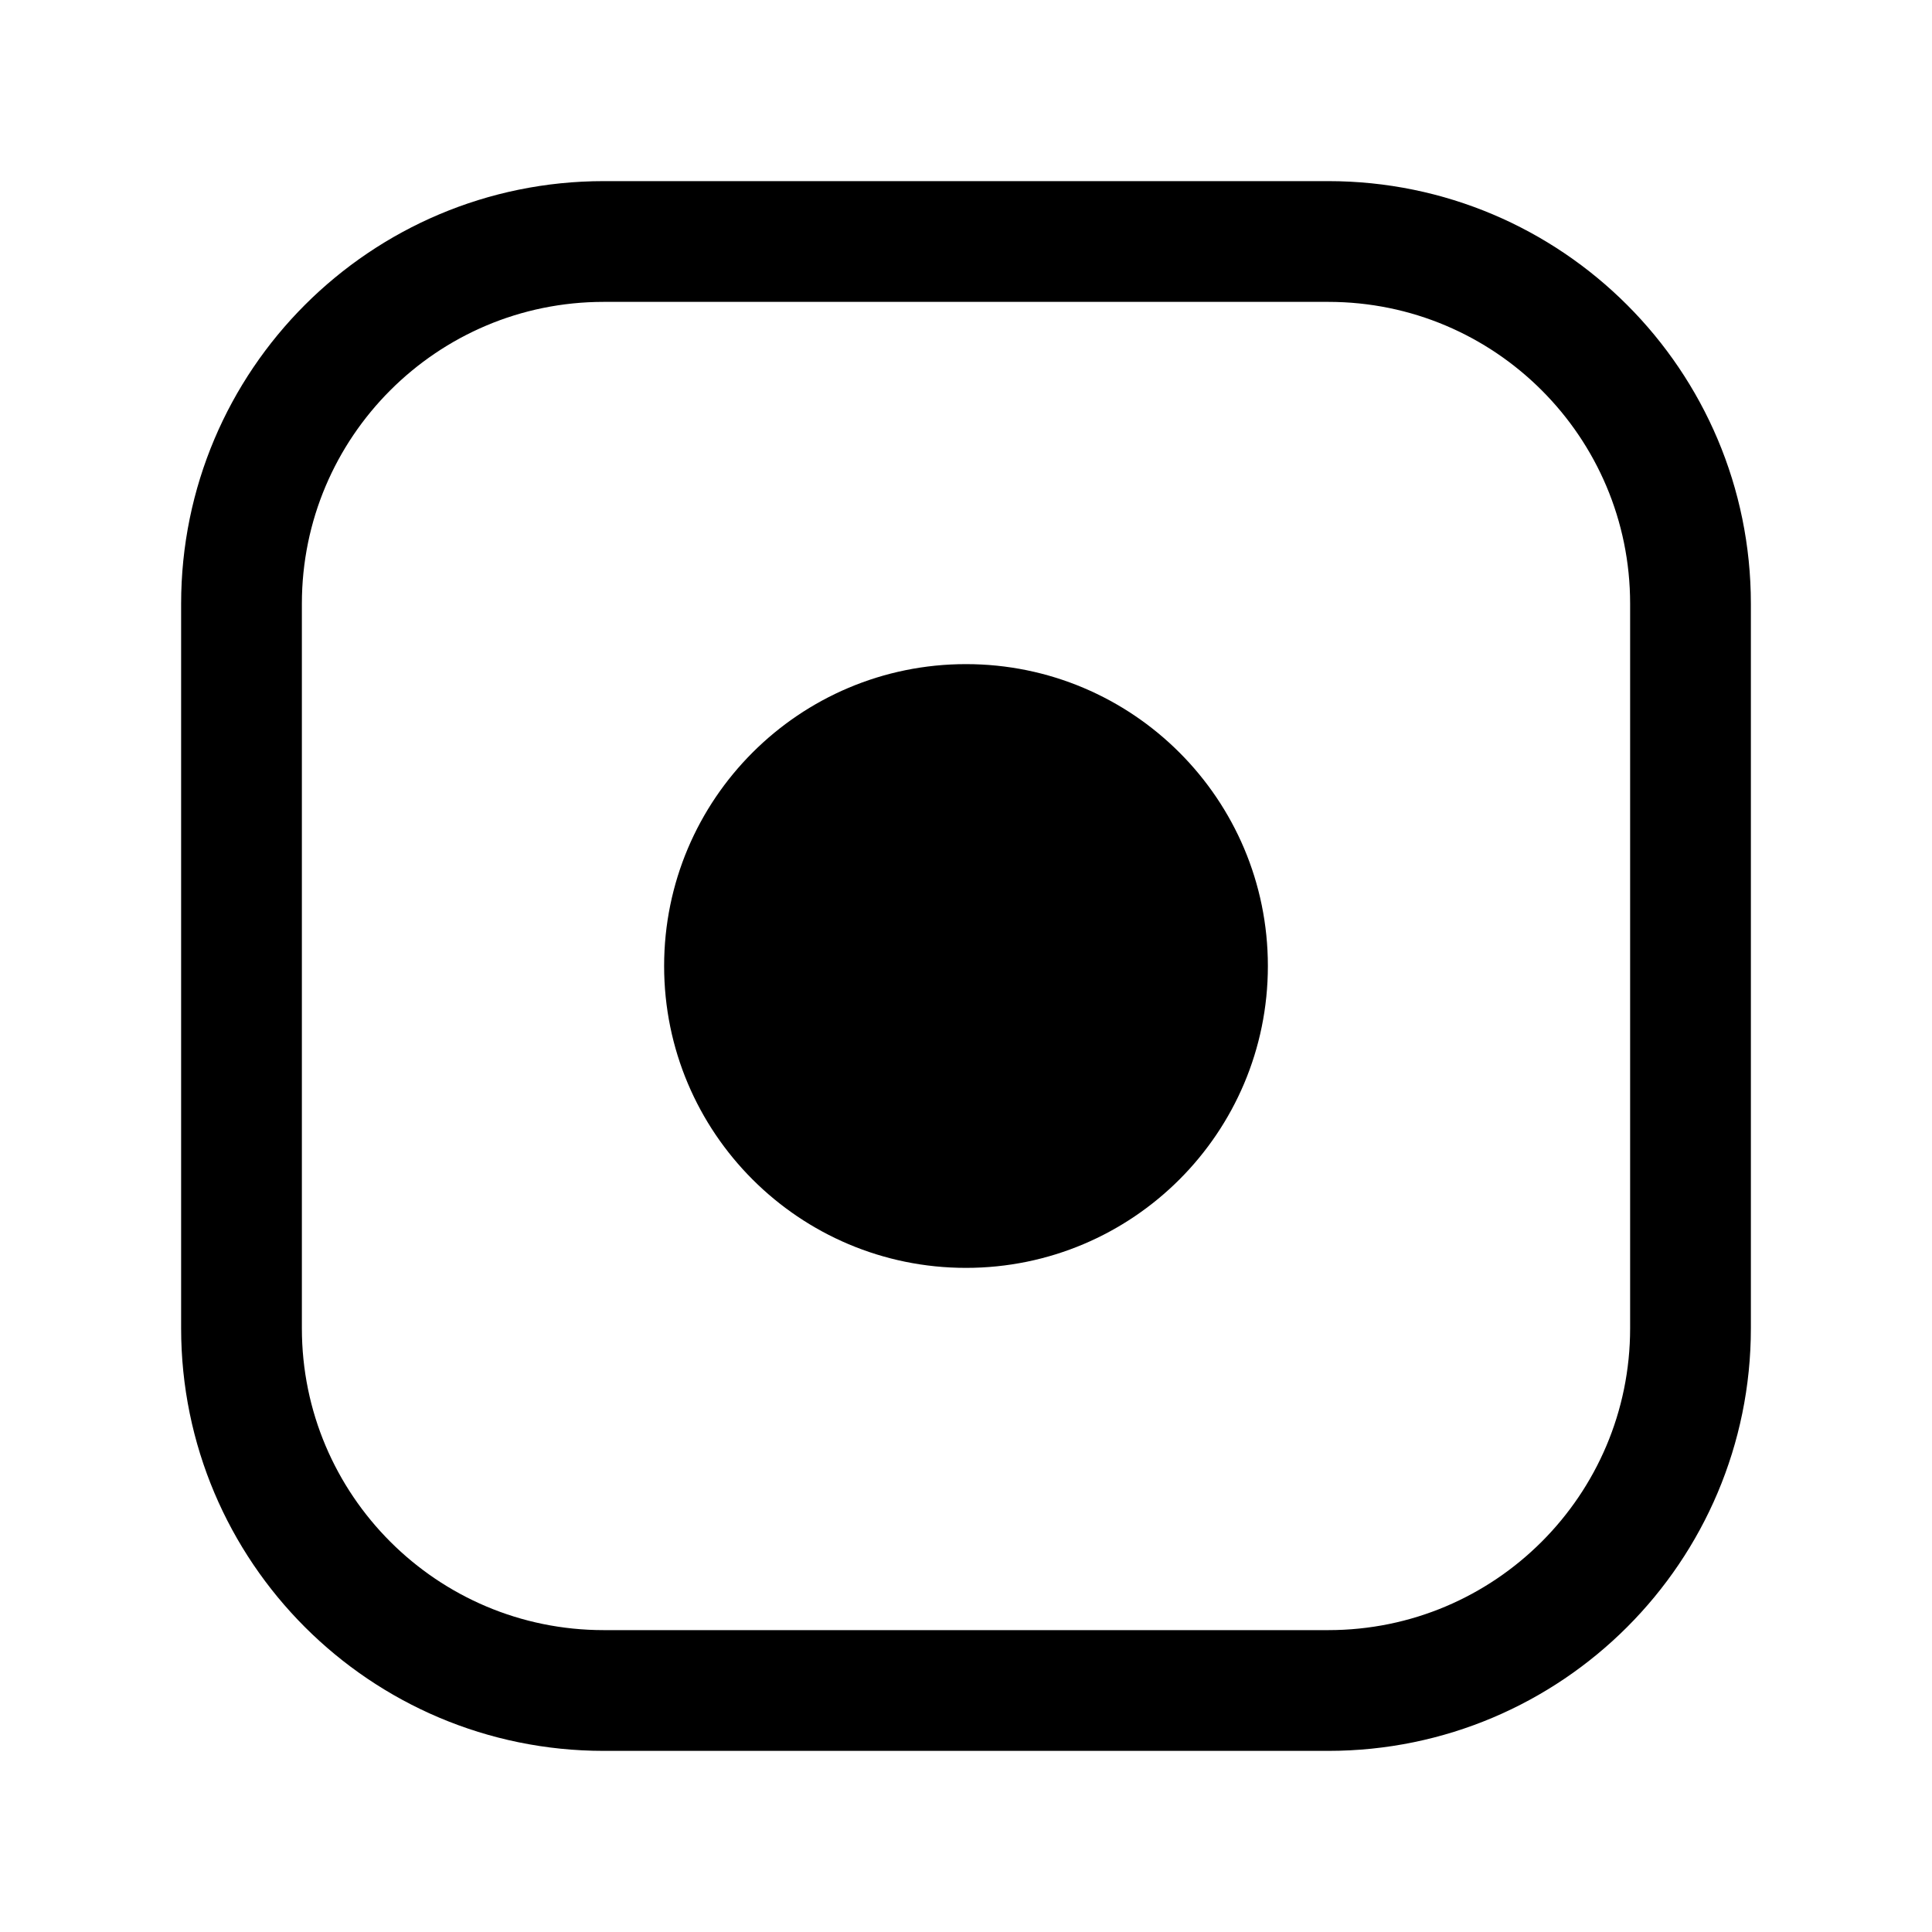
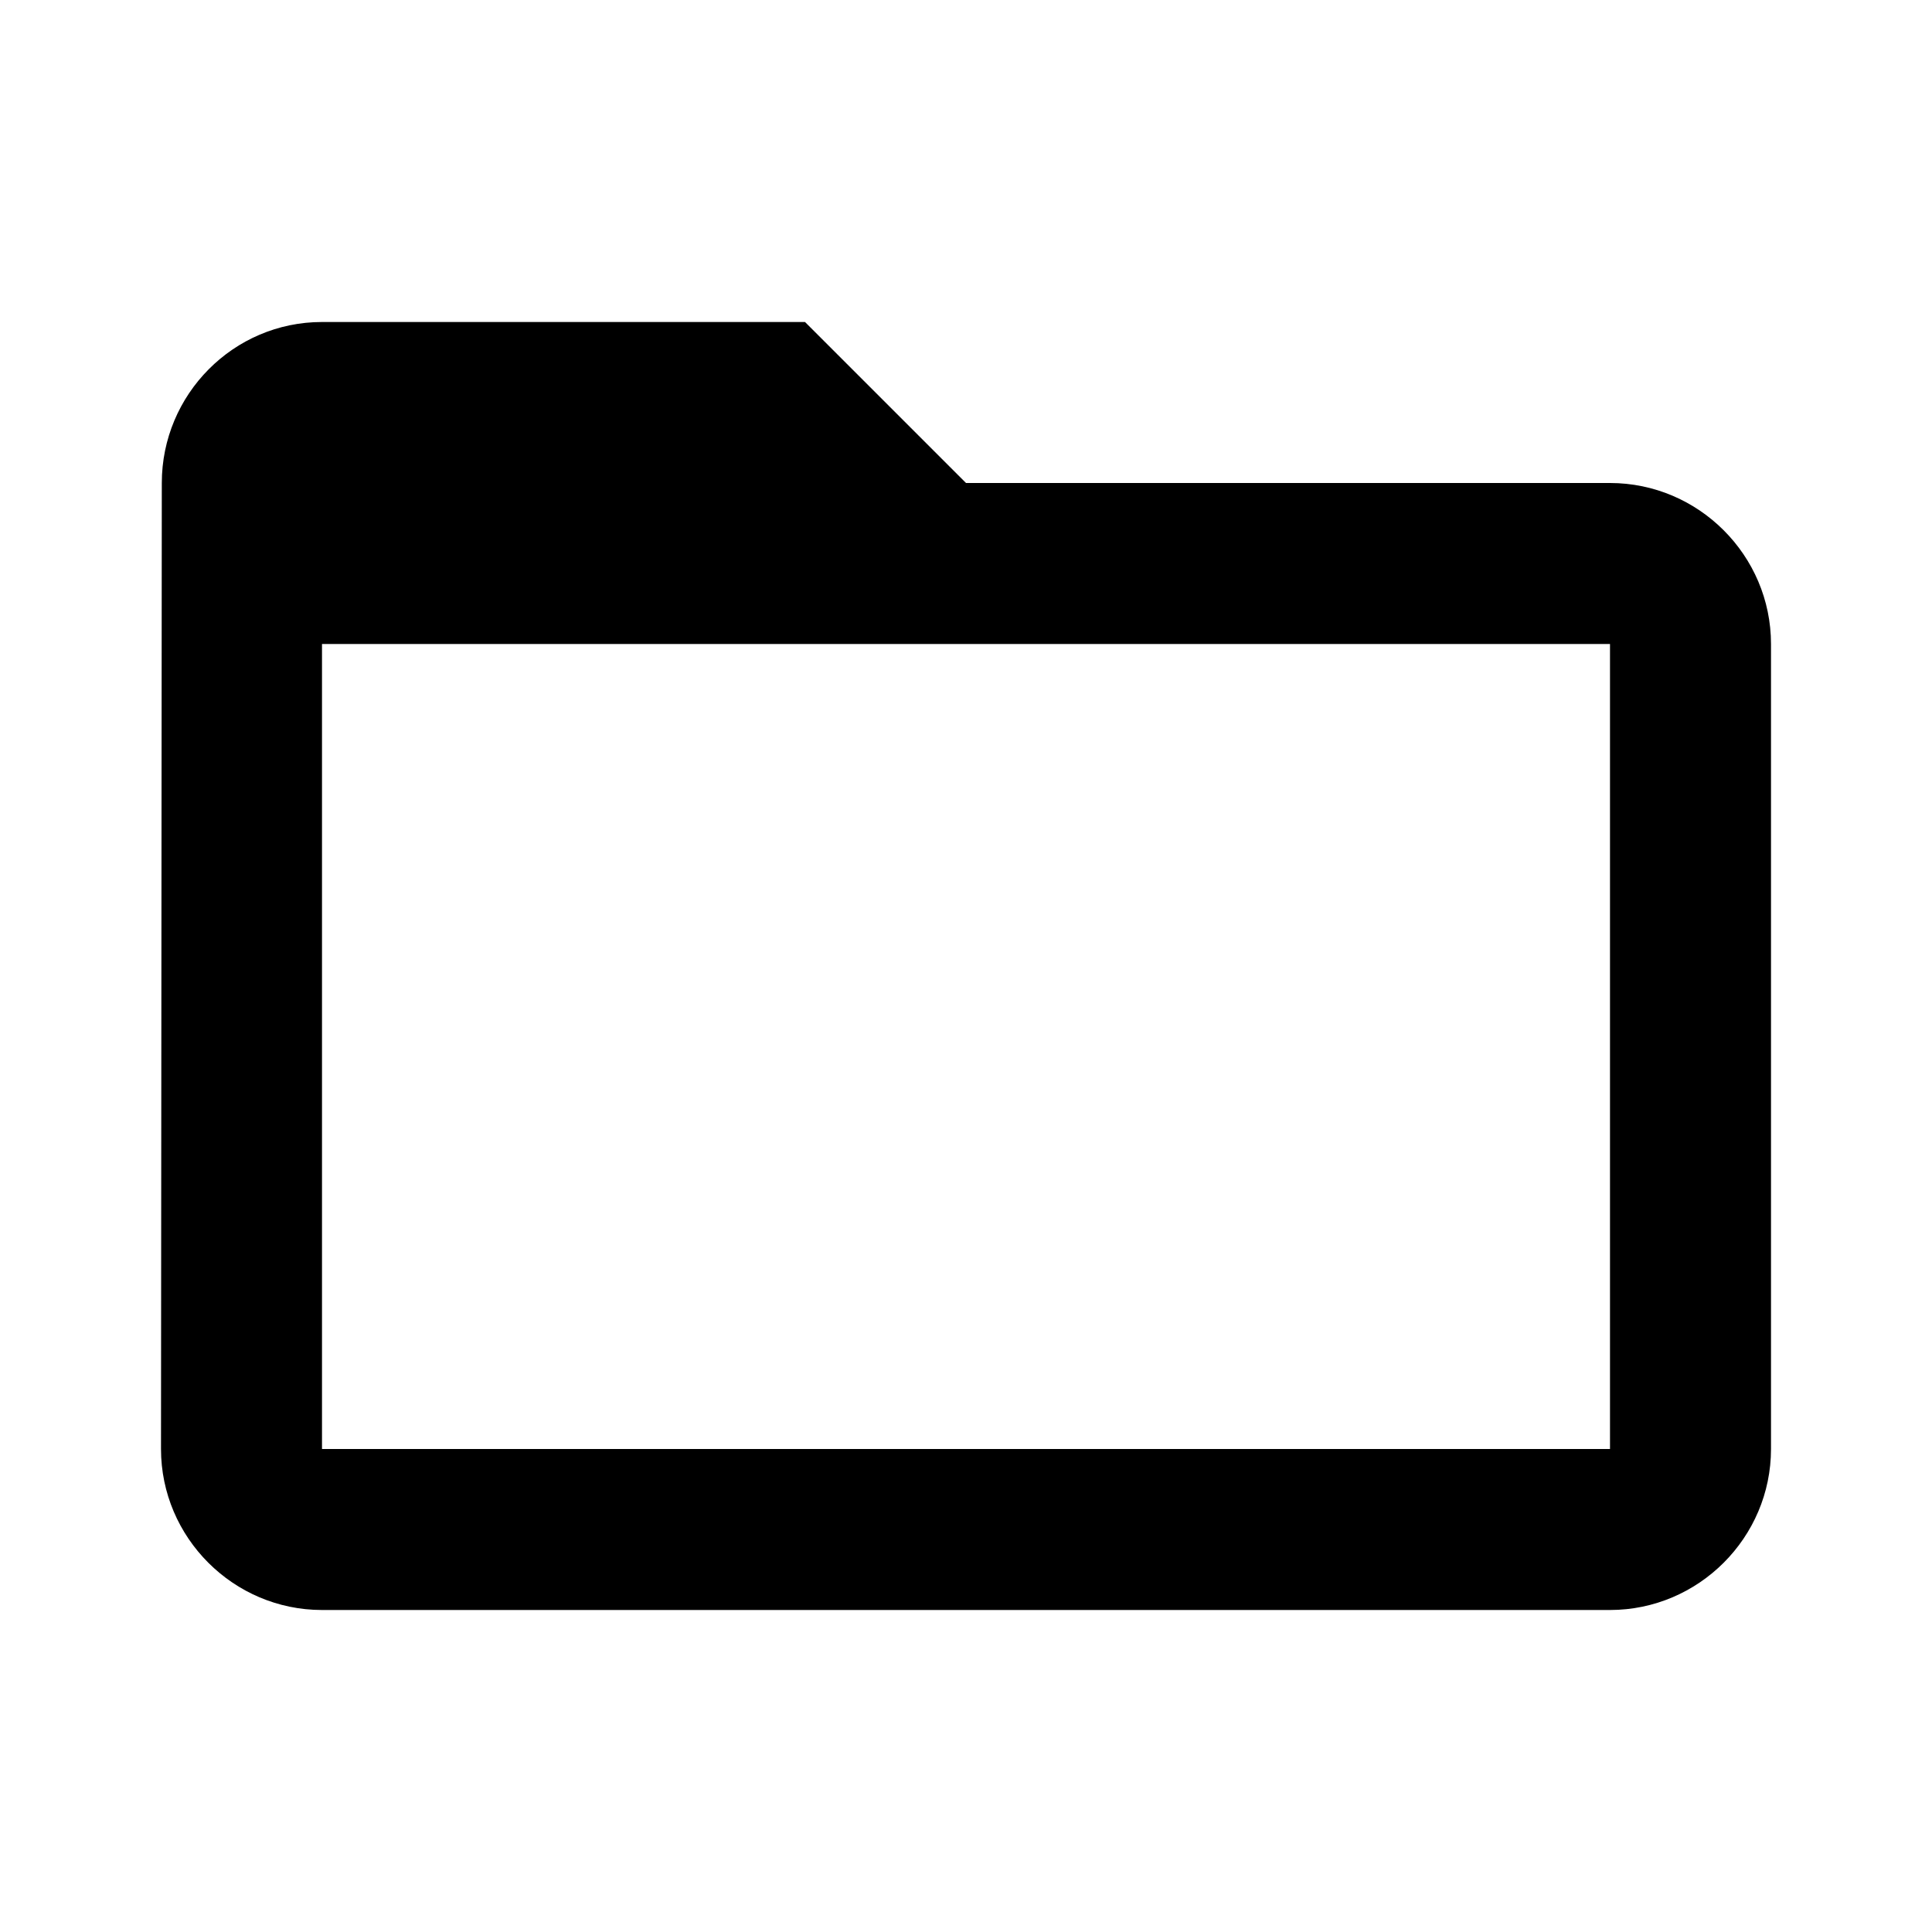
- <svg xmlns="http://www.w3.org/2000/svg" viewBox="0 0 64 64" fill="currentColor">
-   <rect x="8" y="8" width="48" height="48" rx="12" fill="none" stroke="currentColor" stroke-width="4" />
-   <circle cx="32" cy="32" r="10" />
+ <svg xmlns="http://www.w3.org/2000/svg" viewBox="0 0 24 24" fill="currentColor">
+   <path d="M20 6h-8l-2-2H4c-1.1 0-1.99.9-1.99 2L2 18c0 1.1.9 2 2 2h16c1.1 0 2-.9 2-2V8c0-1.1-.9-2-2-2zm0 12H4V8h16v10z" />
</svg>
